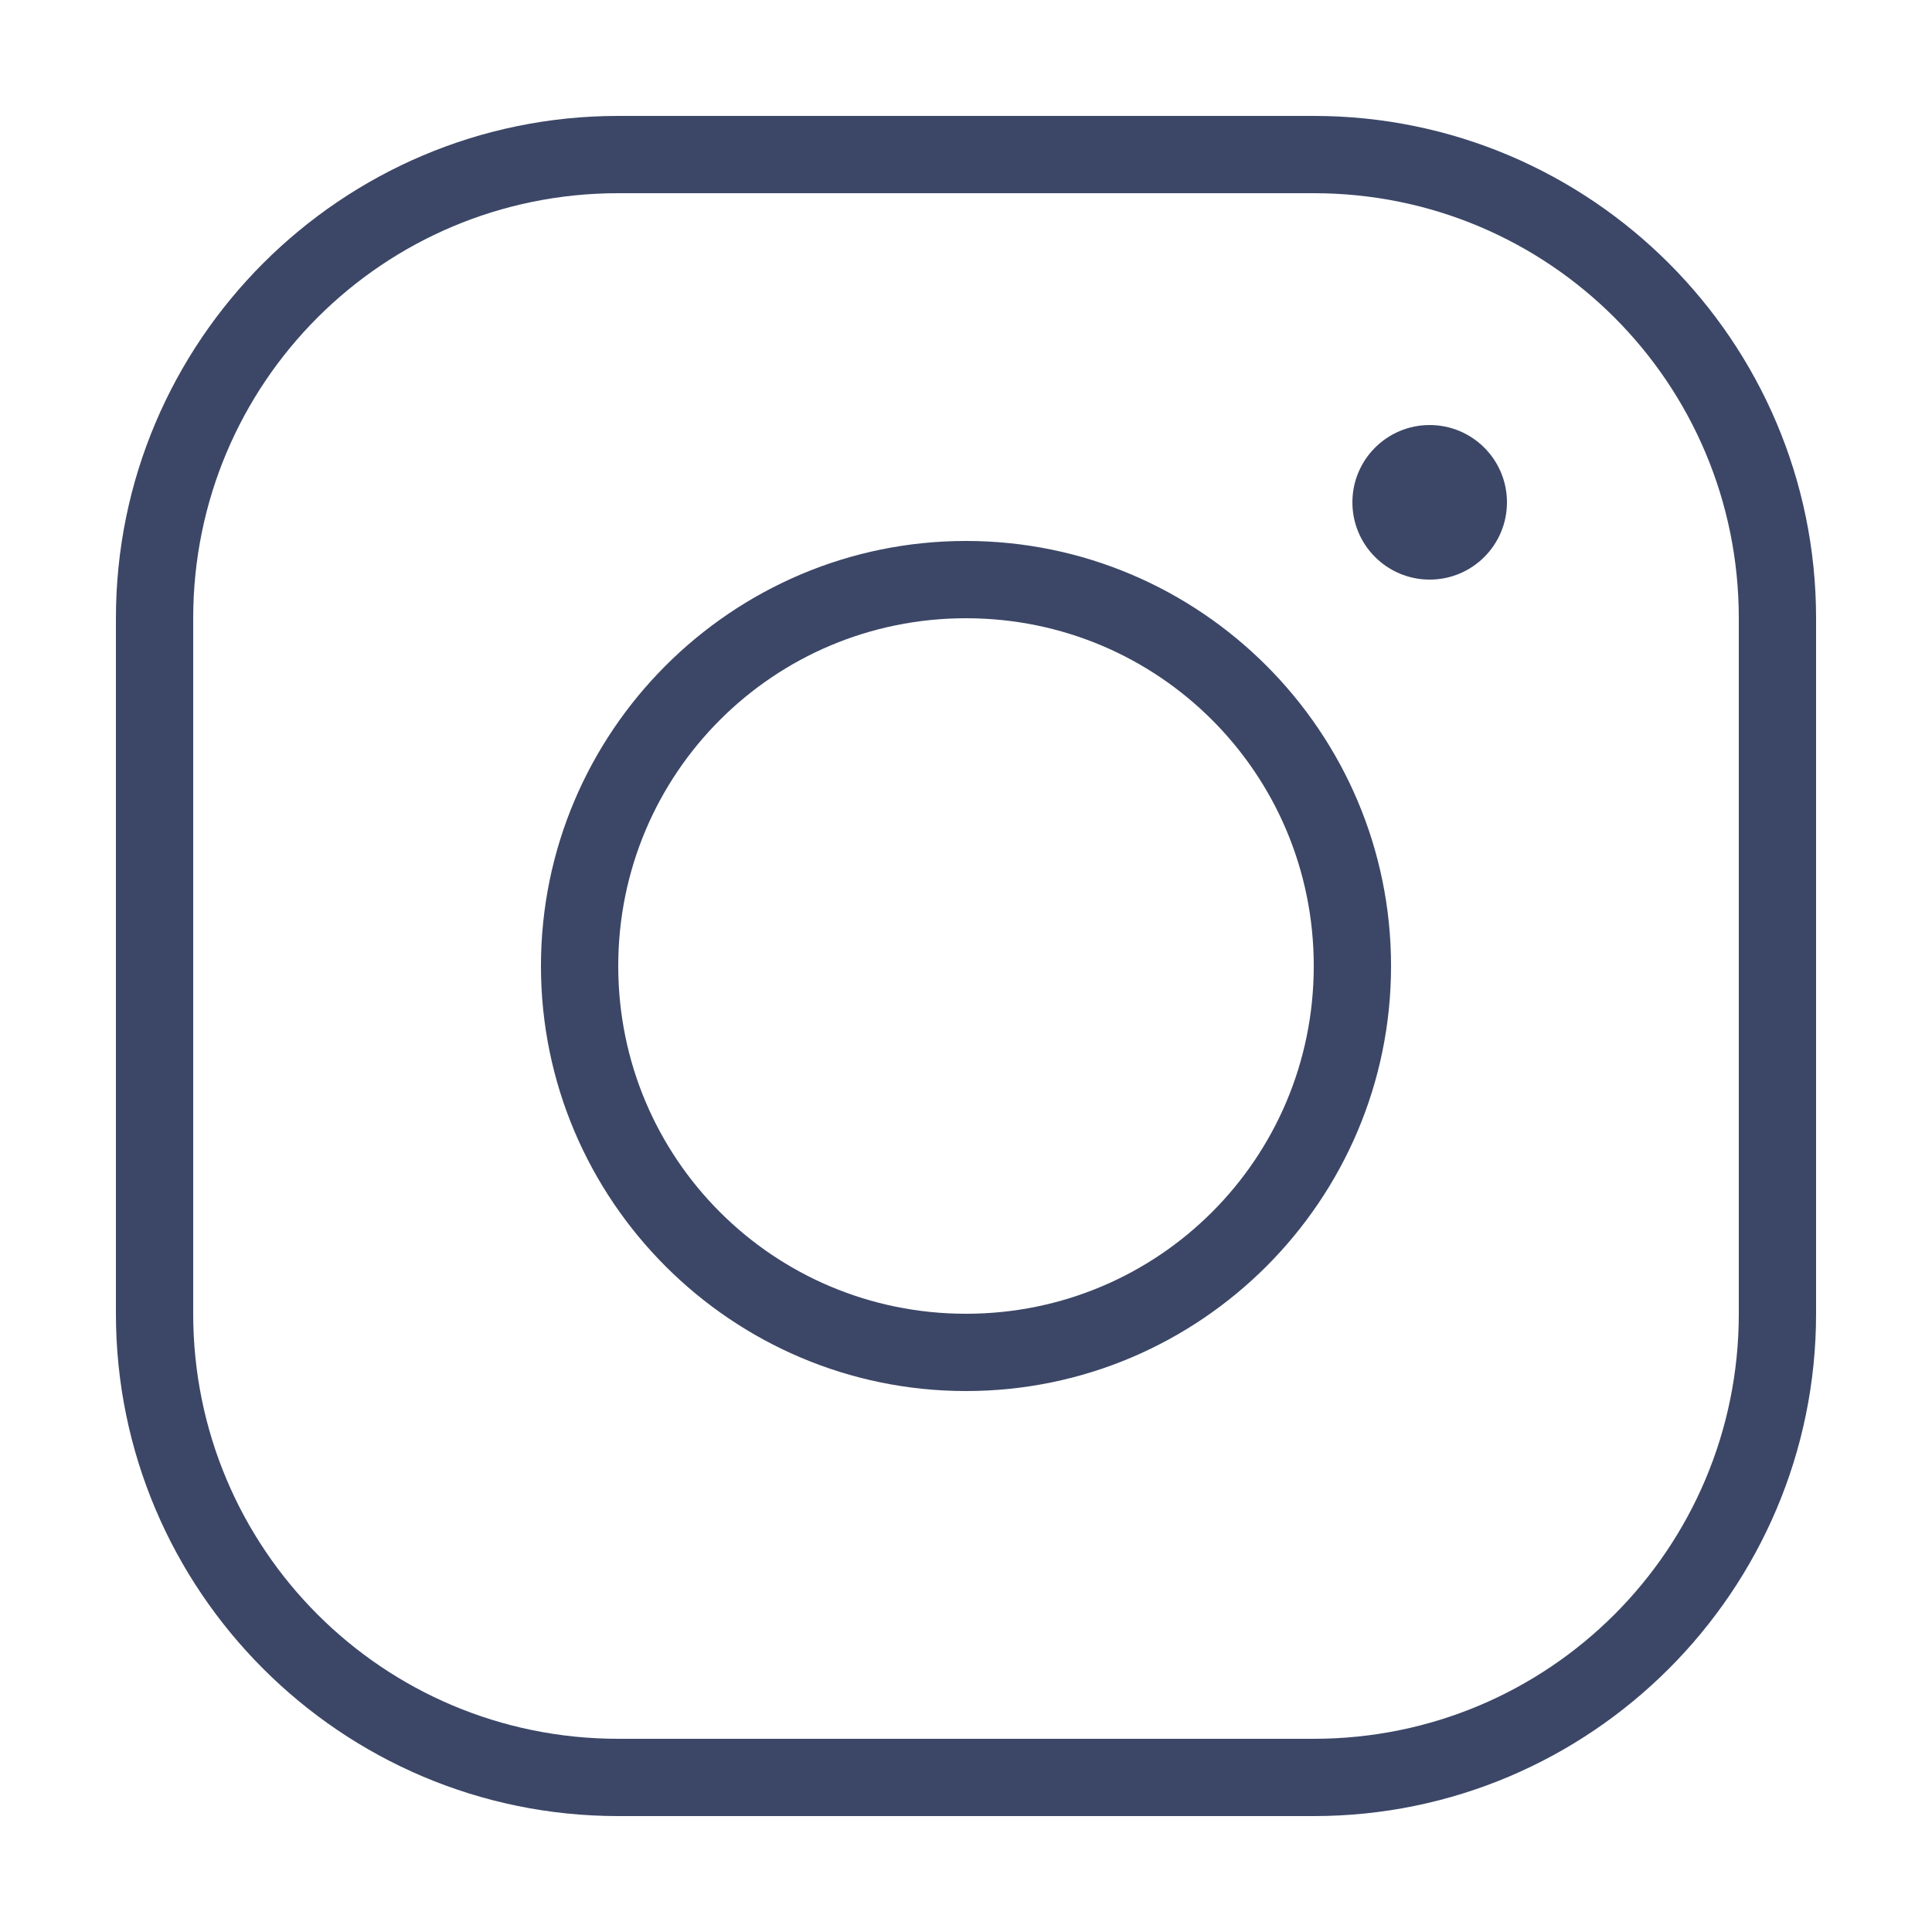
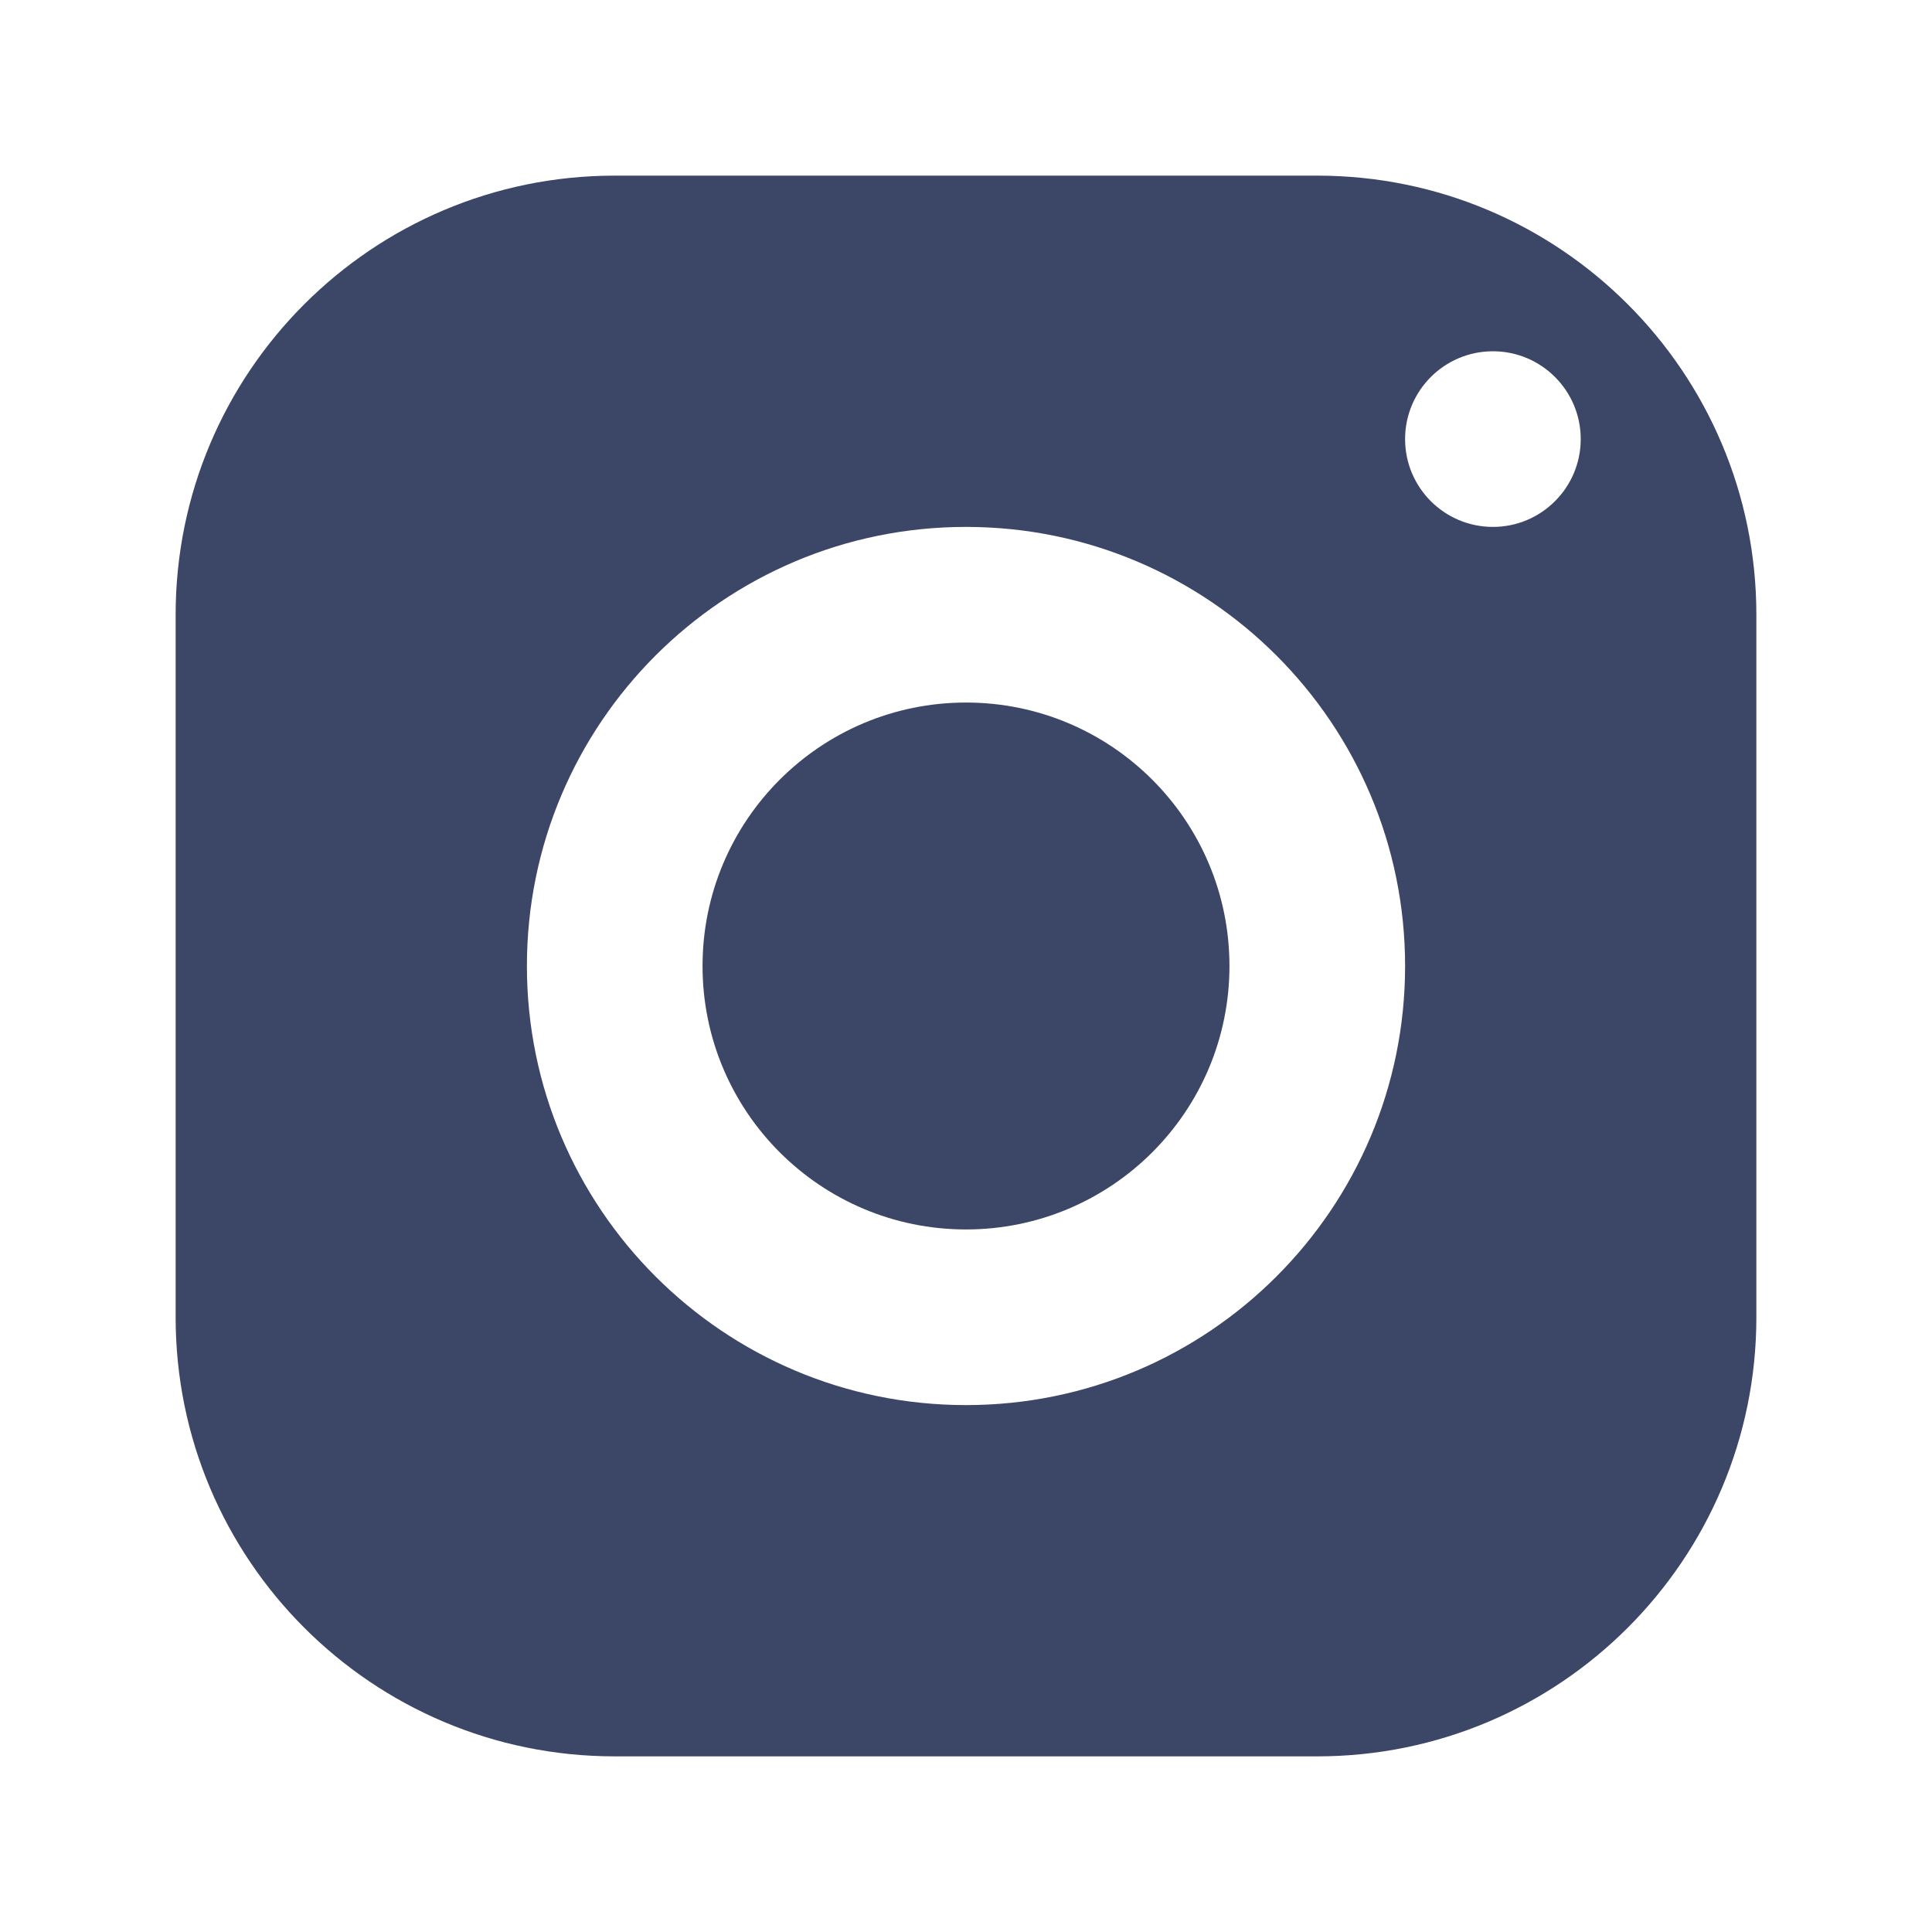
- <svg xmlns="http://www.w3.org/2000/svg" viewBox="0 0 50 50" width="50px" height="50px">
-   <path fill="#3C4767" d="M 16 3 C 8.832 3 3 8.832 3 16 L 3 34 C 3 41.168 8.832 47 16 47 L 34 47 C 41.168 47 47 41.168 47 34 L 47 16 C 47 8.832 41.168 3 34 3 L 16 3 z M 16 5 L 34 5 C 40.086 5 45 9.914 45 16 L 45 34 C 45 40.086 40.086 45 34 45 L 16 45 C 9.914 45 5 40.086 5 34 L 5 16 C 5 9.914 9.914 5 16 5 z M 37 11 A 2 2 0 0 0 35 13 A 2 2 0 0 0 37 15 A 2 2 0 0 0 39 13 A 2 2 0 0 0 37 11 z M 25 14 C 18.937 14 14 18.937 14 25 C 14 31.063 18.937 36 25 36 C 31.063 36 36 31.063 36 25 C 36 18.937 31.063 14 25 14 z M 25 16 C 29.982 16 34 20.018 34 25 C 34 29.982 29.982 34 25 34 C 20.018 34 16 29.982 16 25 C 16 20.018 20.018 16 25 16 z" />
+ <svg xmlns="http://www.w3.org/2000/svg" viewBox="1 2 22 20" width="548.358px" height="548.358px">
+   <path fill="#3C4767" d="M 8 3 C 5.239 3 3 5.239 3 8 L 3 16 C 3 18.761 5.239 21 8 21 L 16 21 C 18.761 21 21 18.761 21 16 L 21 8 C 21 5.239 18.761 3 16 3 L 8 3 z M 18 5 C 18.552 5 19 5.448 19 6 C 19 6.552 18.552 7 18 7 C 17.448 7 17 6.552 17 6 C 17 5.448 17.448 5 18 5 z M 12 7 C 14.761 7 17 9.239 17 12 C 17 14.761 14.761 17 12 17 C 9.239 17 7 14.761 7 12 C 7 9.239 9.239 7 12 7 z M 12 9 A 3 3 0 0 0 9 12 A 3 3 0 0 0 12 15 A 3 3 0 0 0 15 12 A 3 3 0 0 0 12 9 z" />
</svg>
